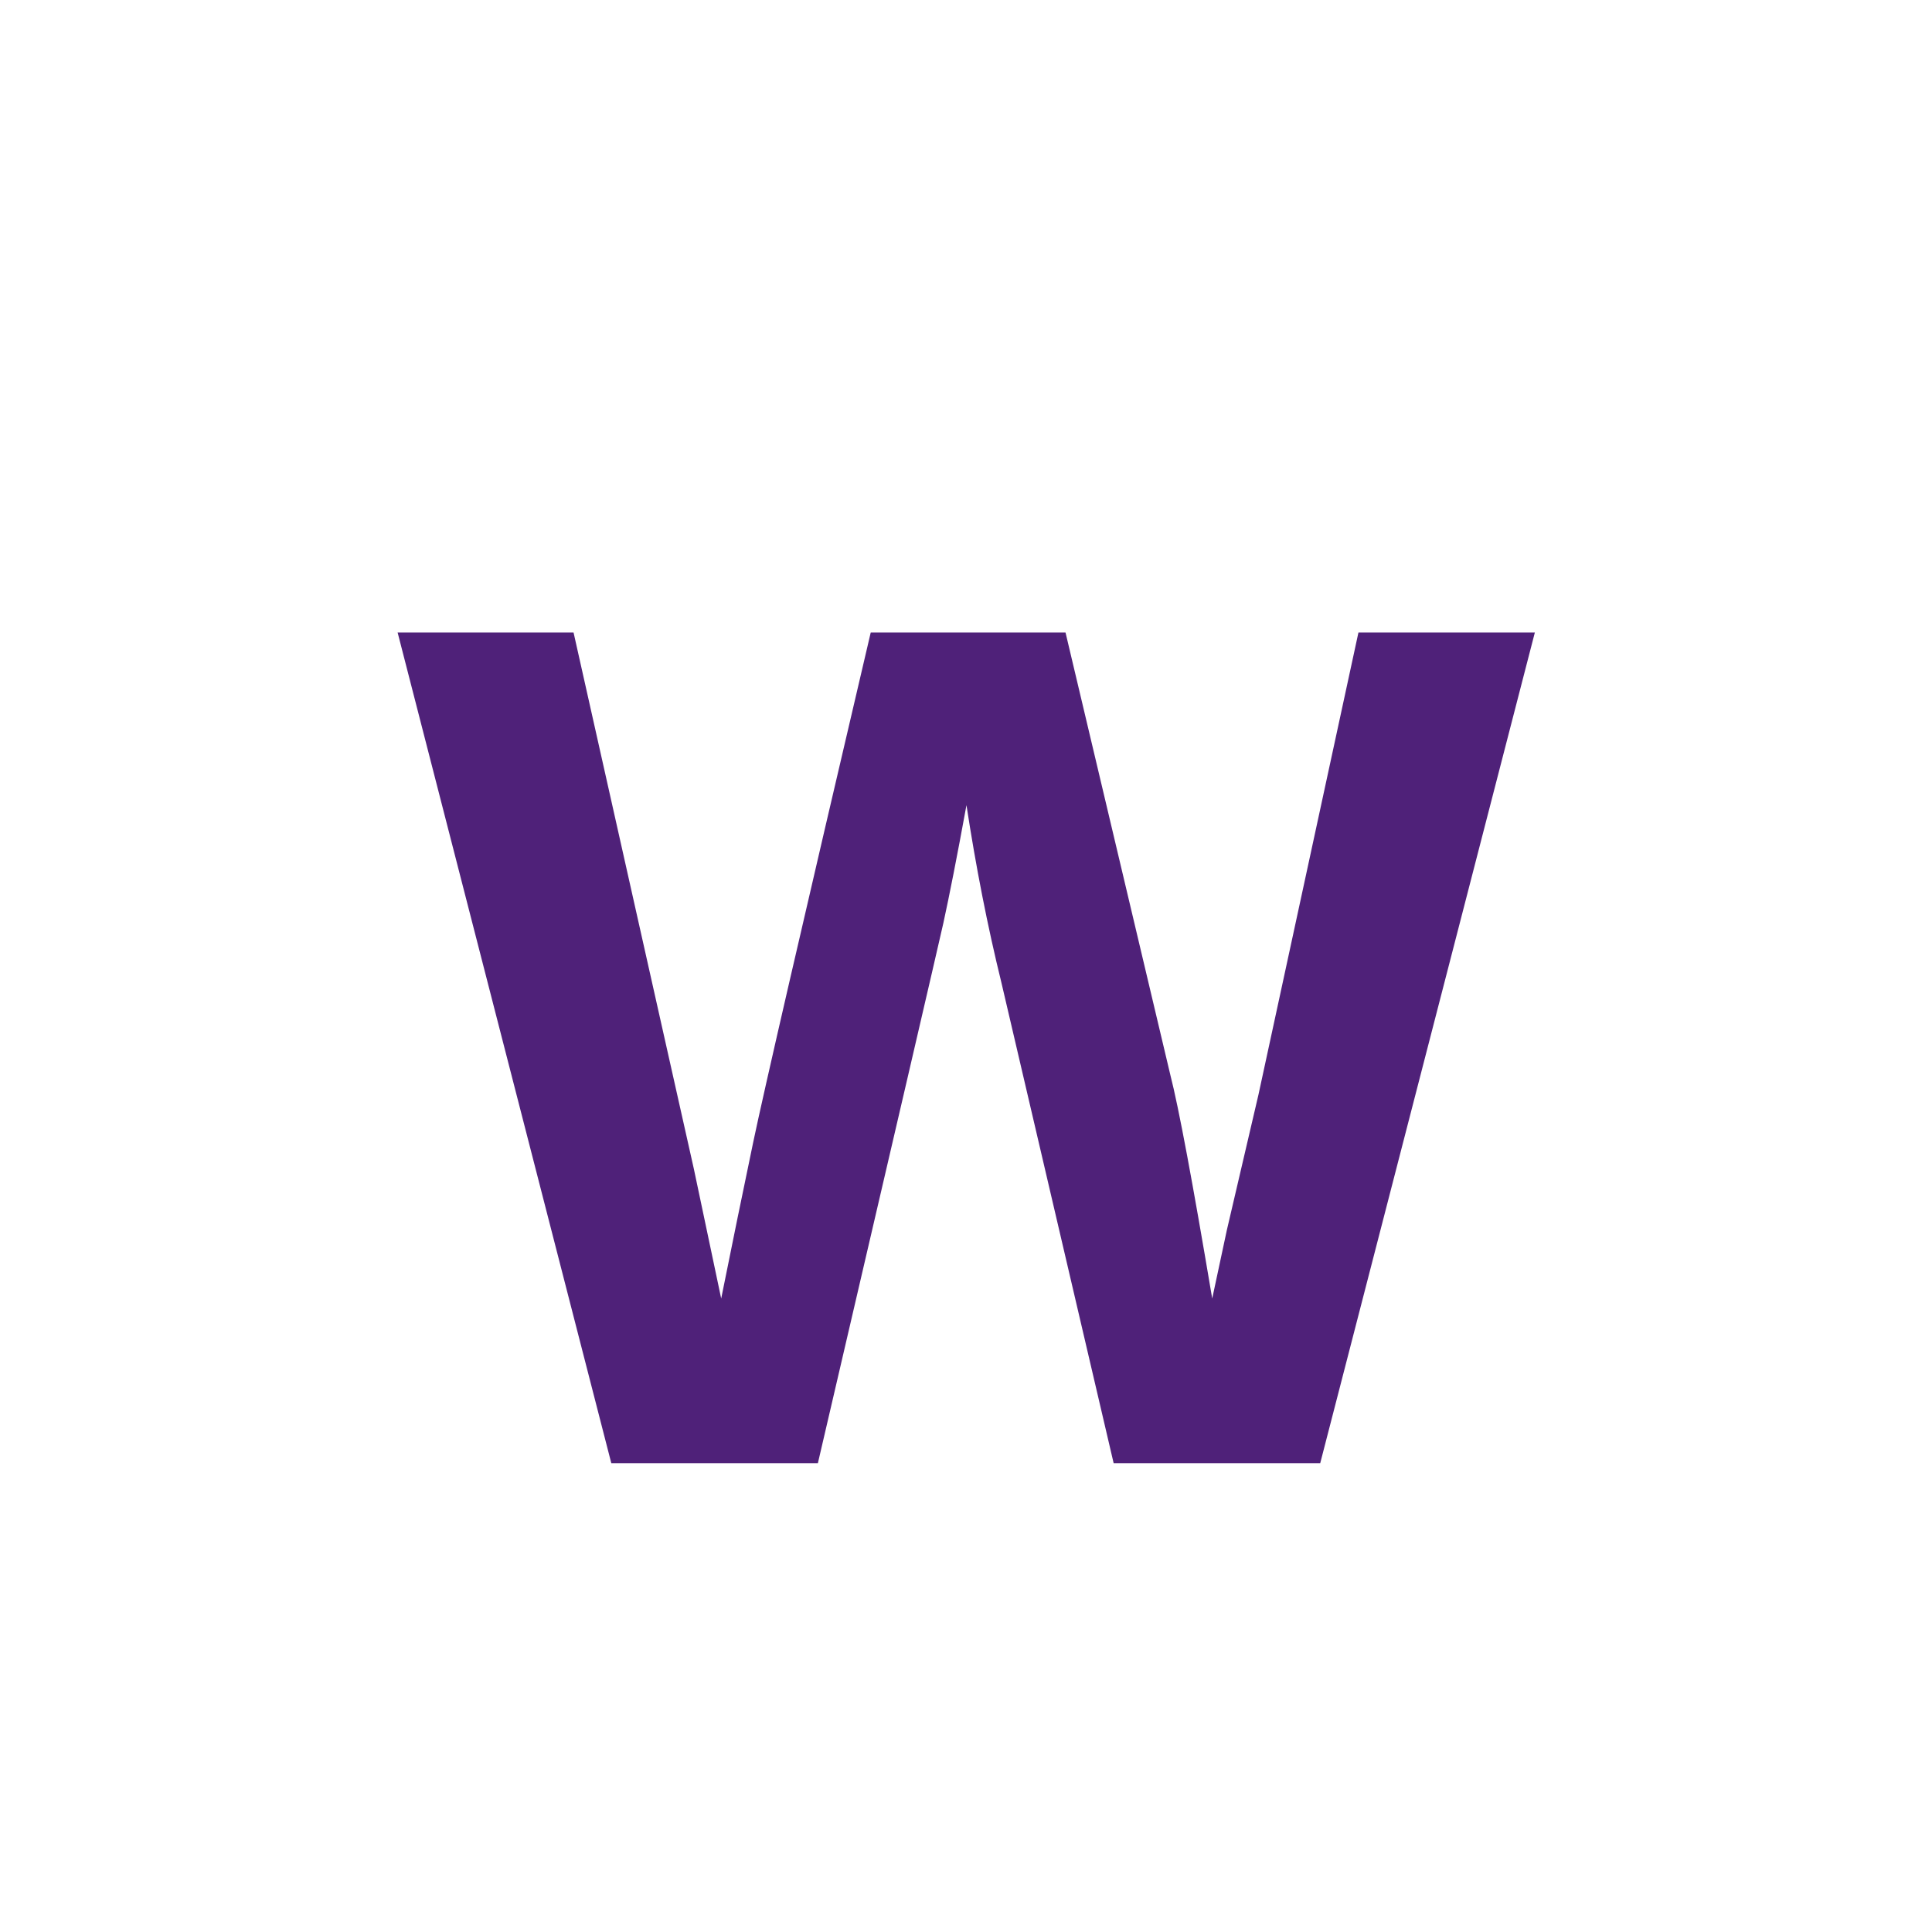
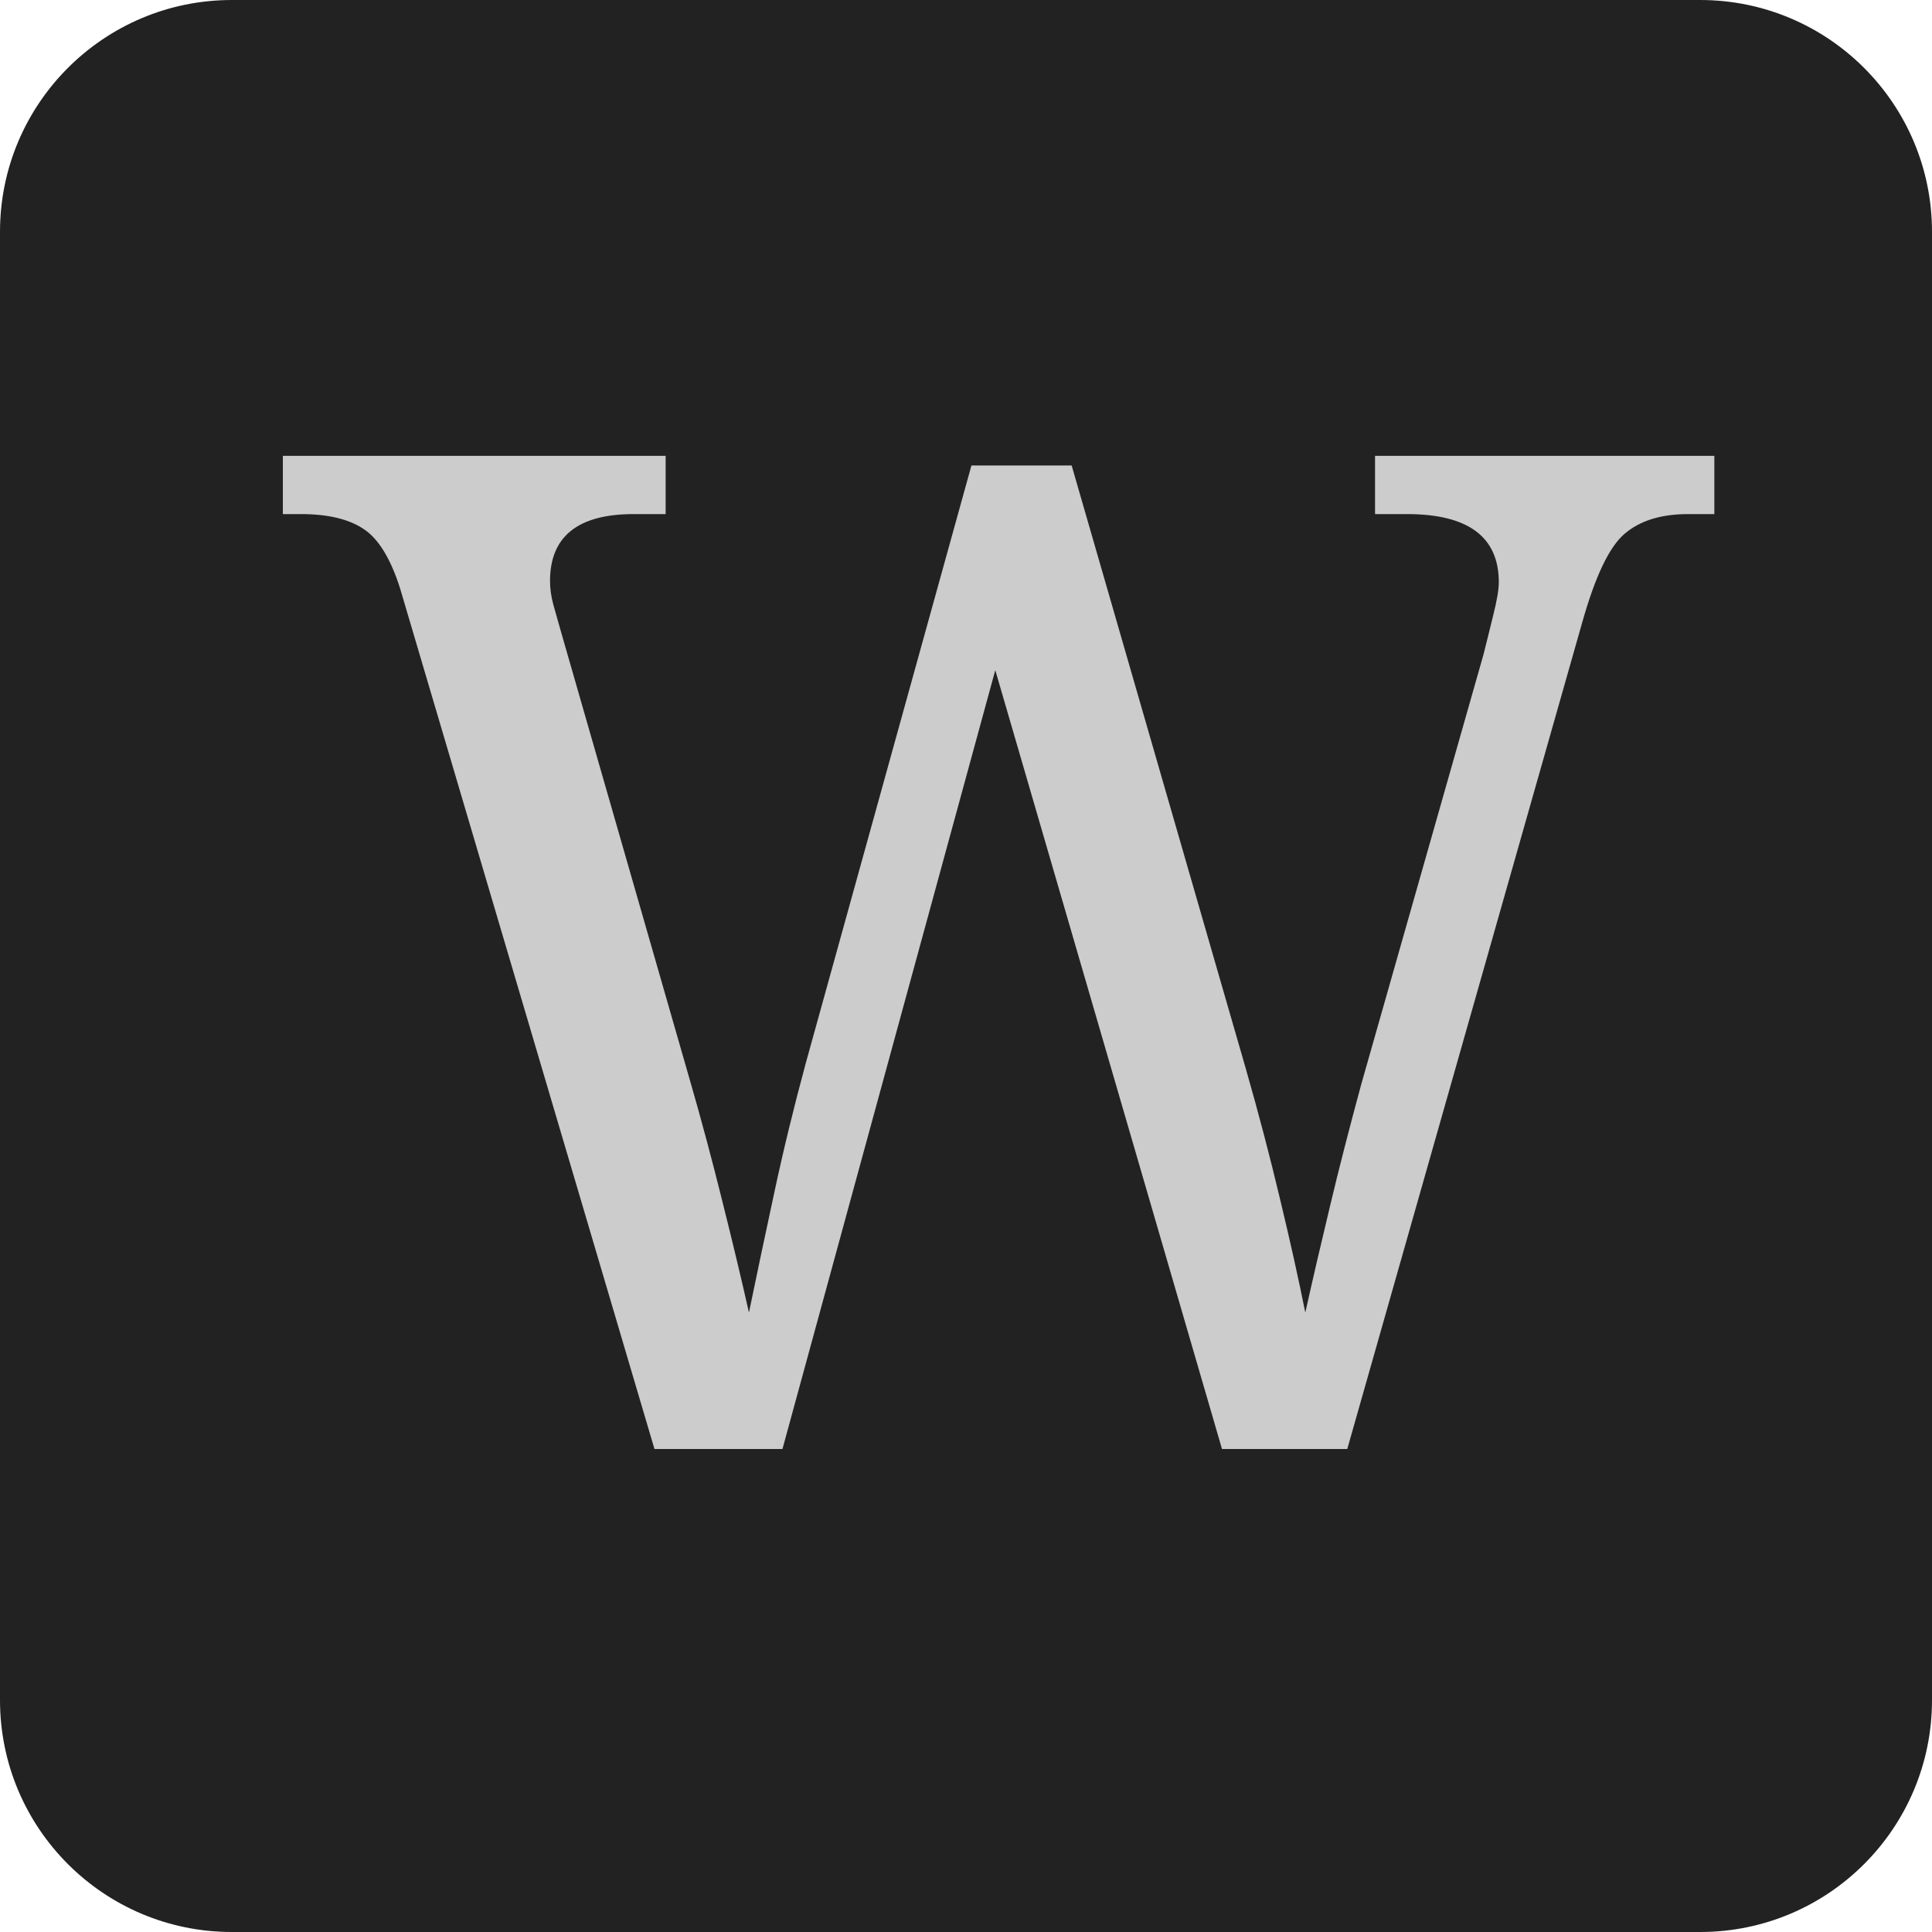
- <svg xmlns="http://www.w3.org/2000/svg" width="64" height="64" viewBox="0 0 64 64" fill="none">
-   <rect width="64" height="64" rx="14" fill="none" />
-   <text x="50%" y="58%" text-anchor="middle" fill="#4F2179" font-size="40" font-family="Arial Black, Arial, sans-serif" font-weight="bold" dominant-baseline="middle">W</text>
+ <svg xmlns="http://www.w3.org/2000/svg" width="100" height="100" viewBox="0 0 100 100">
+   <style>
+     /* Using Google Fonts CDN for DM Serif Display */
+     @font-face {
+       font-family: 'DM Serif Display';
+       src: url('https://fonts.gstatic.com/s/dmserifdisplay/v13/-nF6OG414u0gLgBvIEjRpMqB6mM.woff2') format('woff2');
+     }
+     .fancy {
+       font-family: 'DM Serif Display', serif;
+       fill: #cccccc;
+       font-size: 72px;
+       letter-spacing: 2px;
+     }
+   </style>
+   <rect width="100" height="100" rx="12" fill="#222" />
+   <text x="14" y="75" class="fancy">W</text>
</svg>
